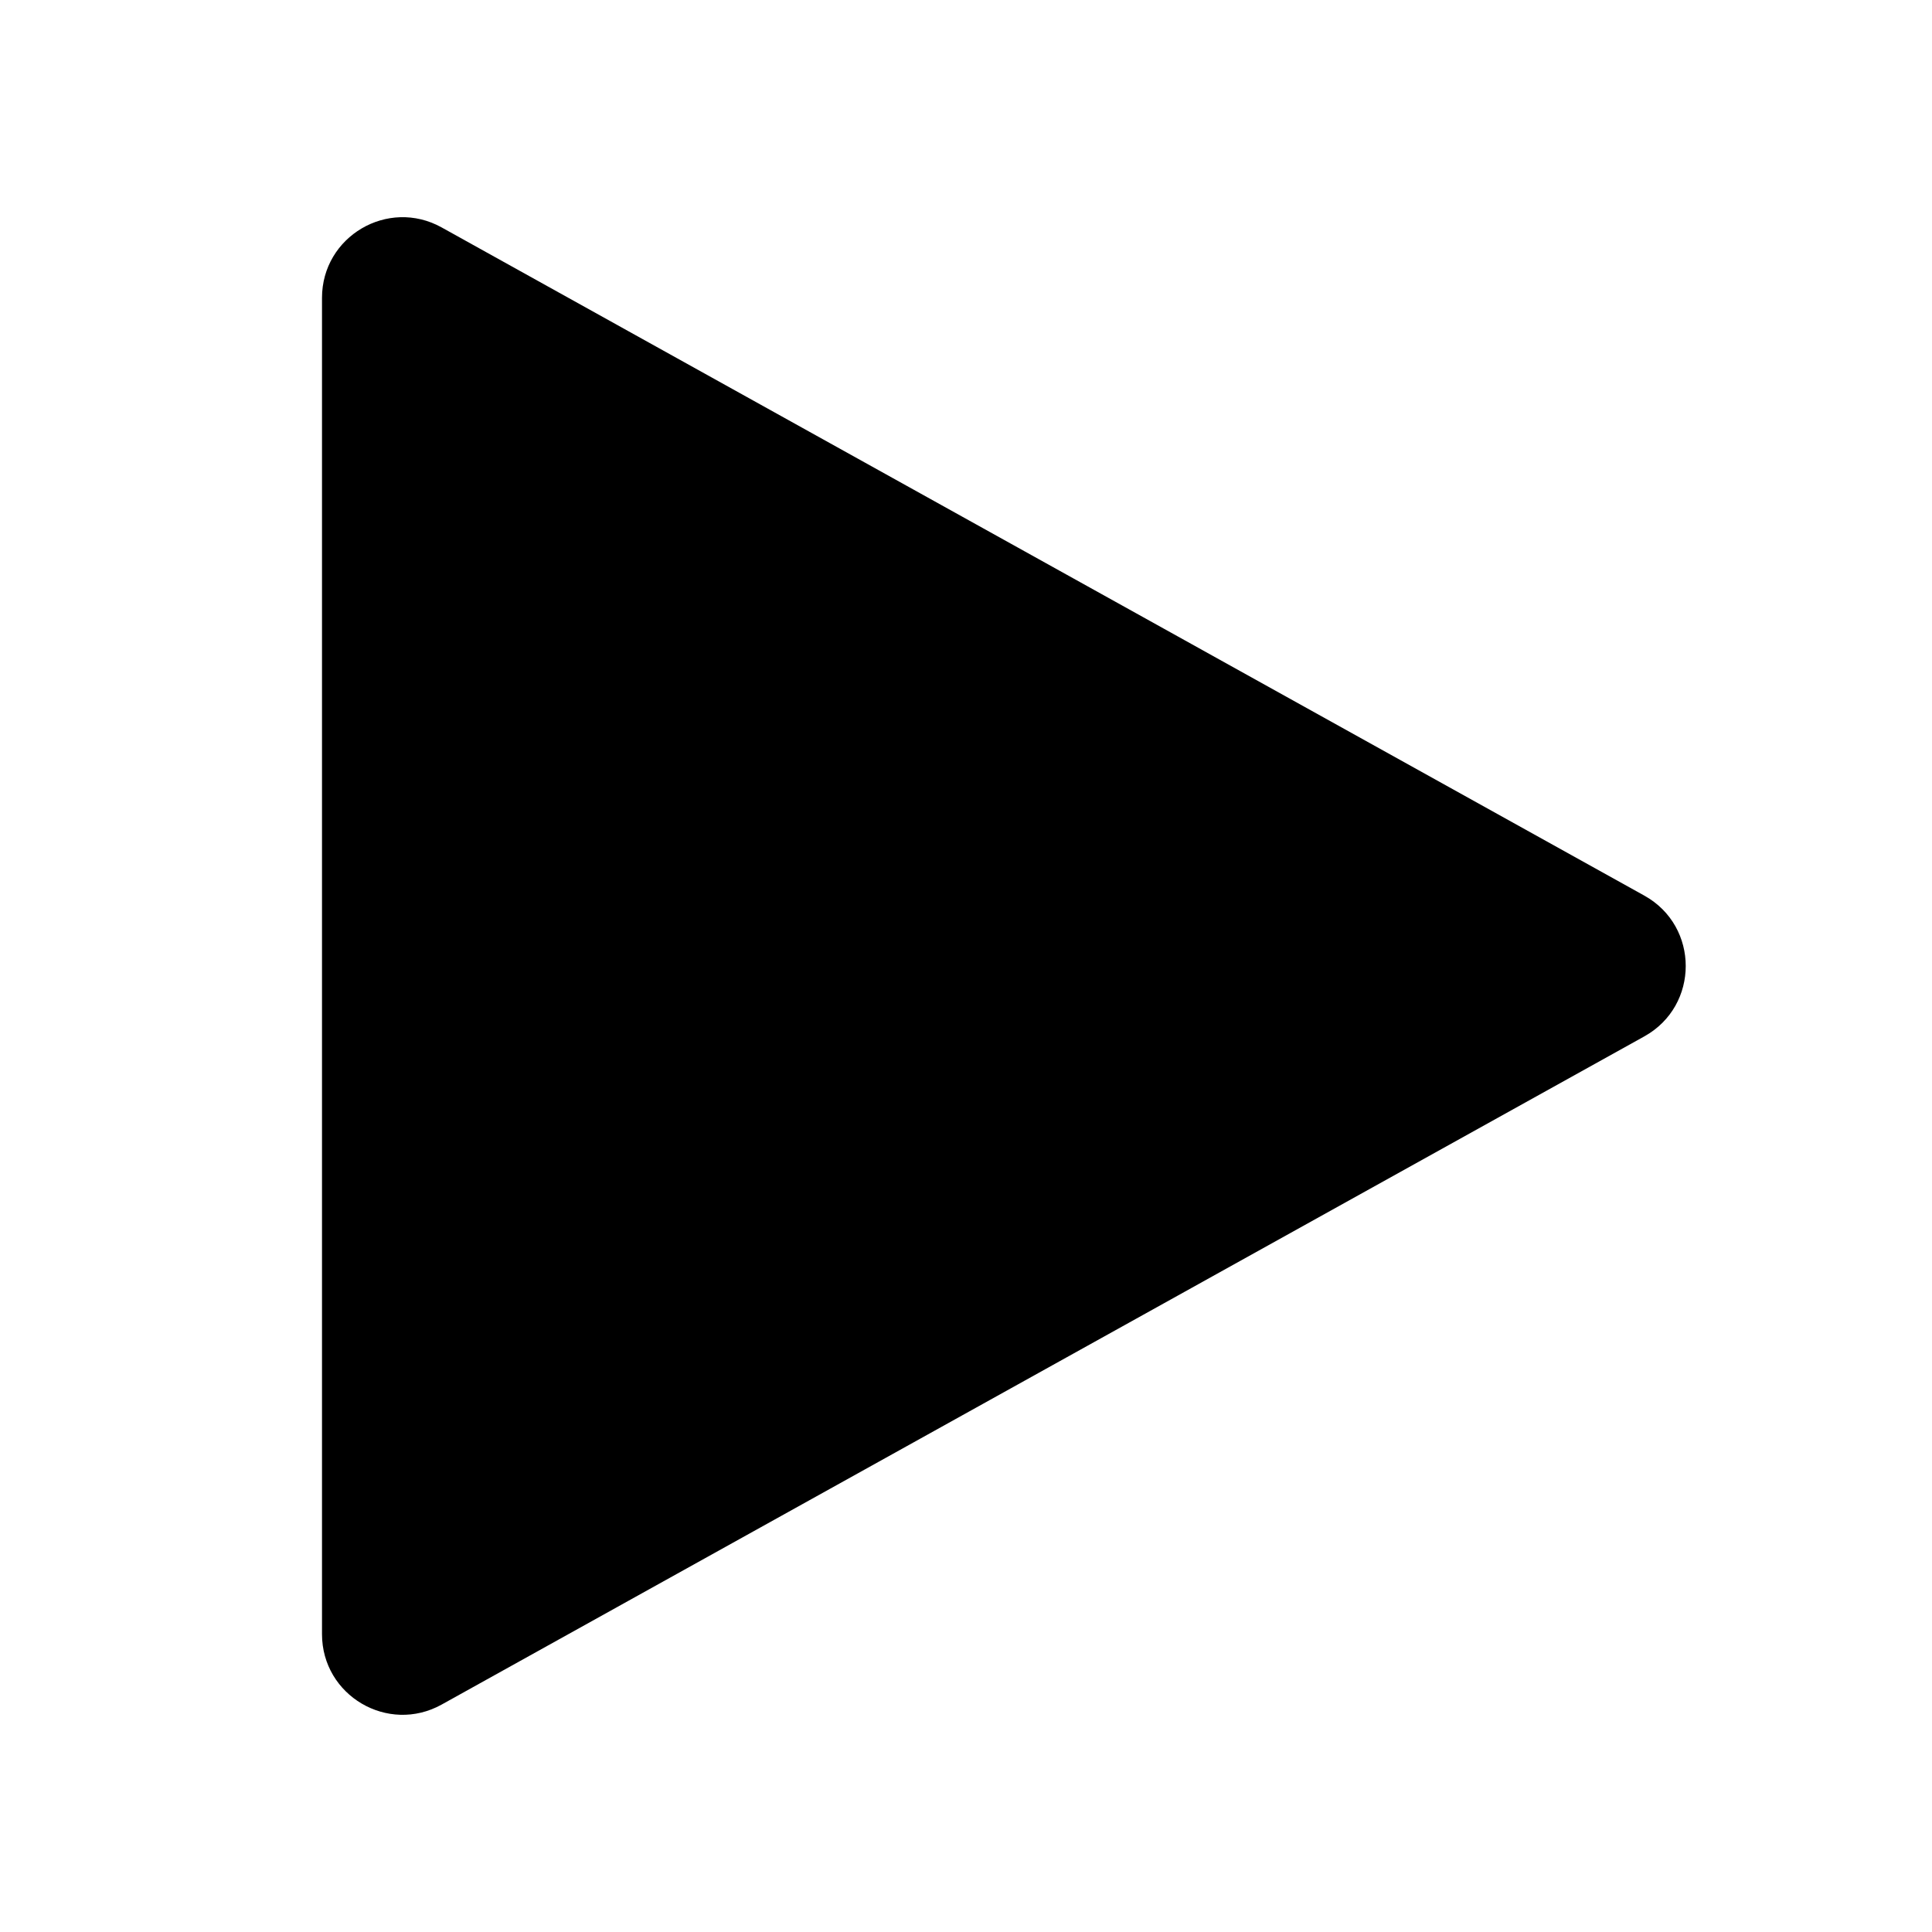
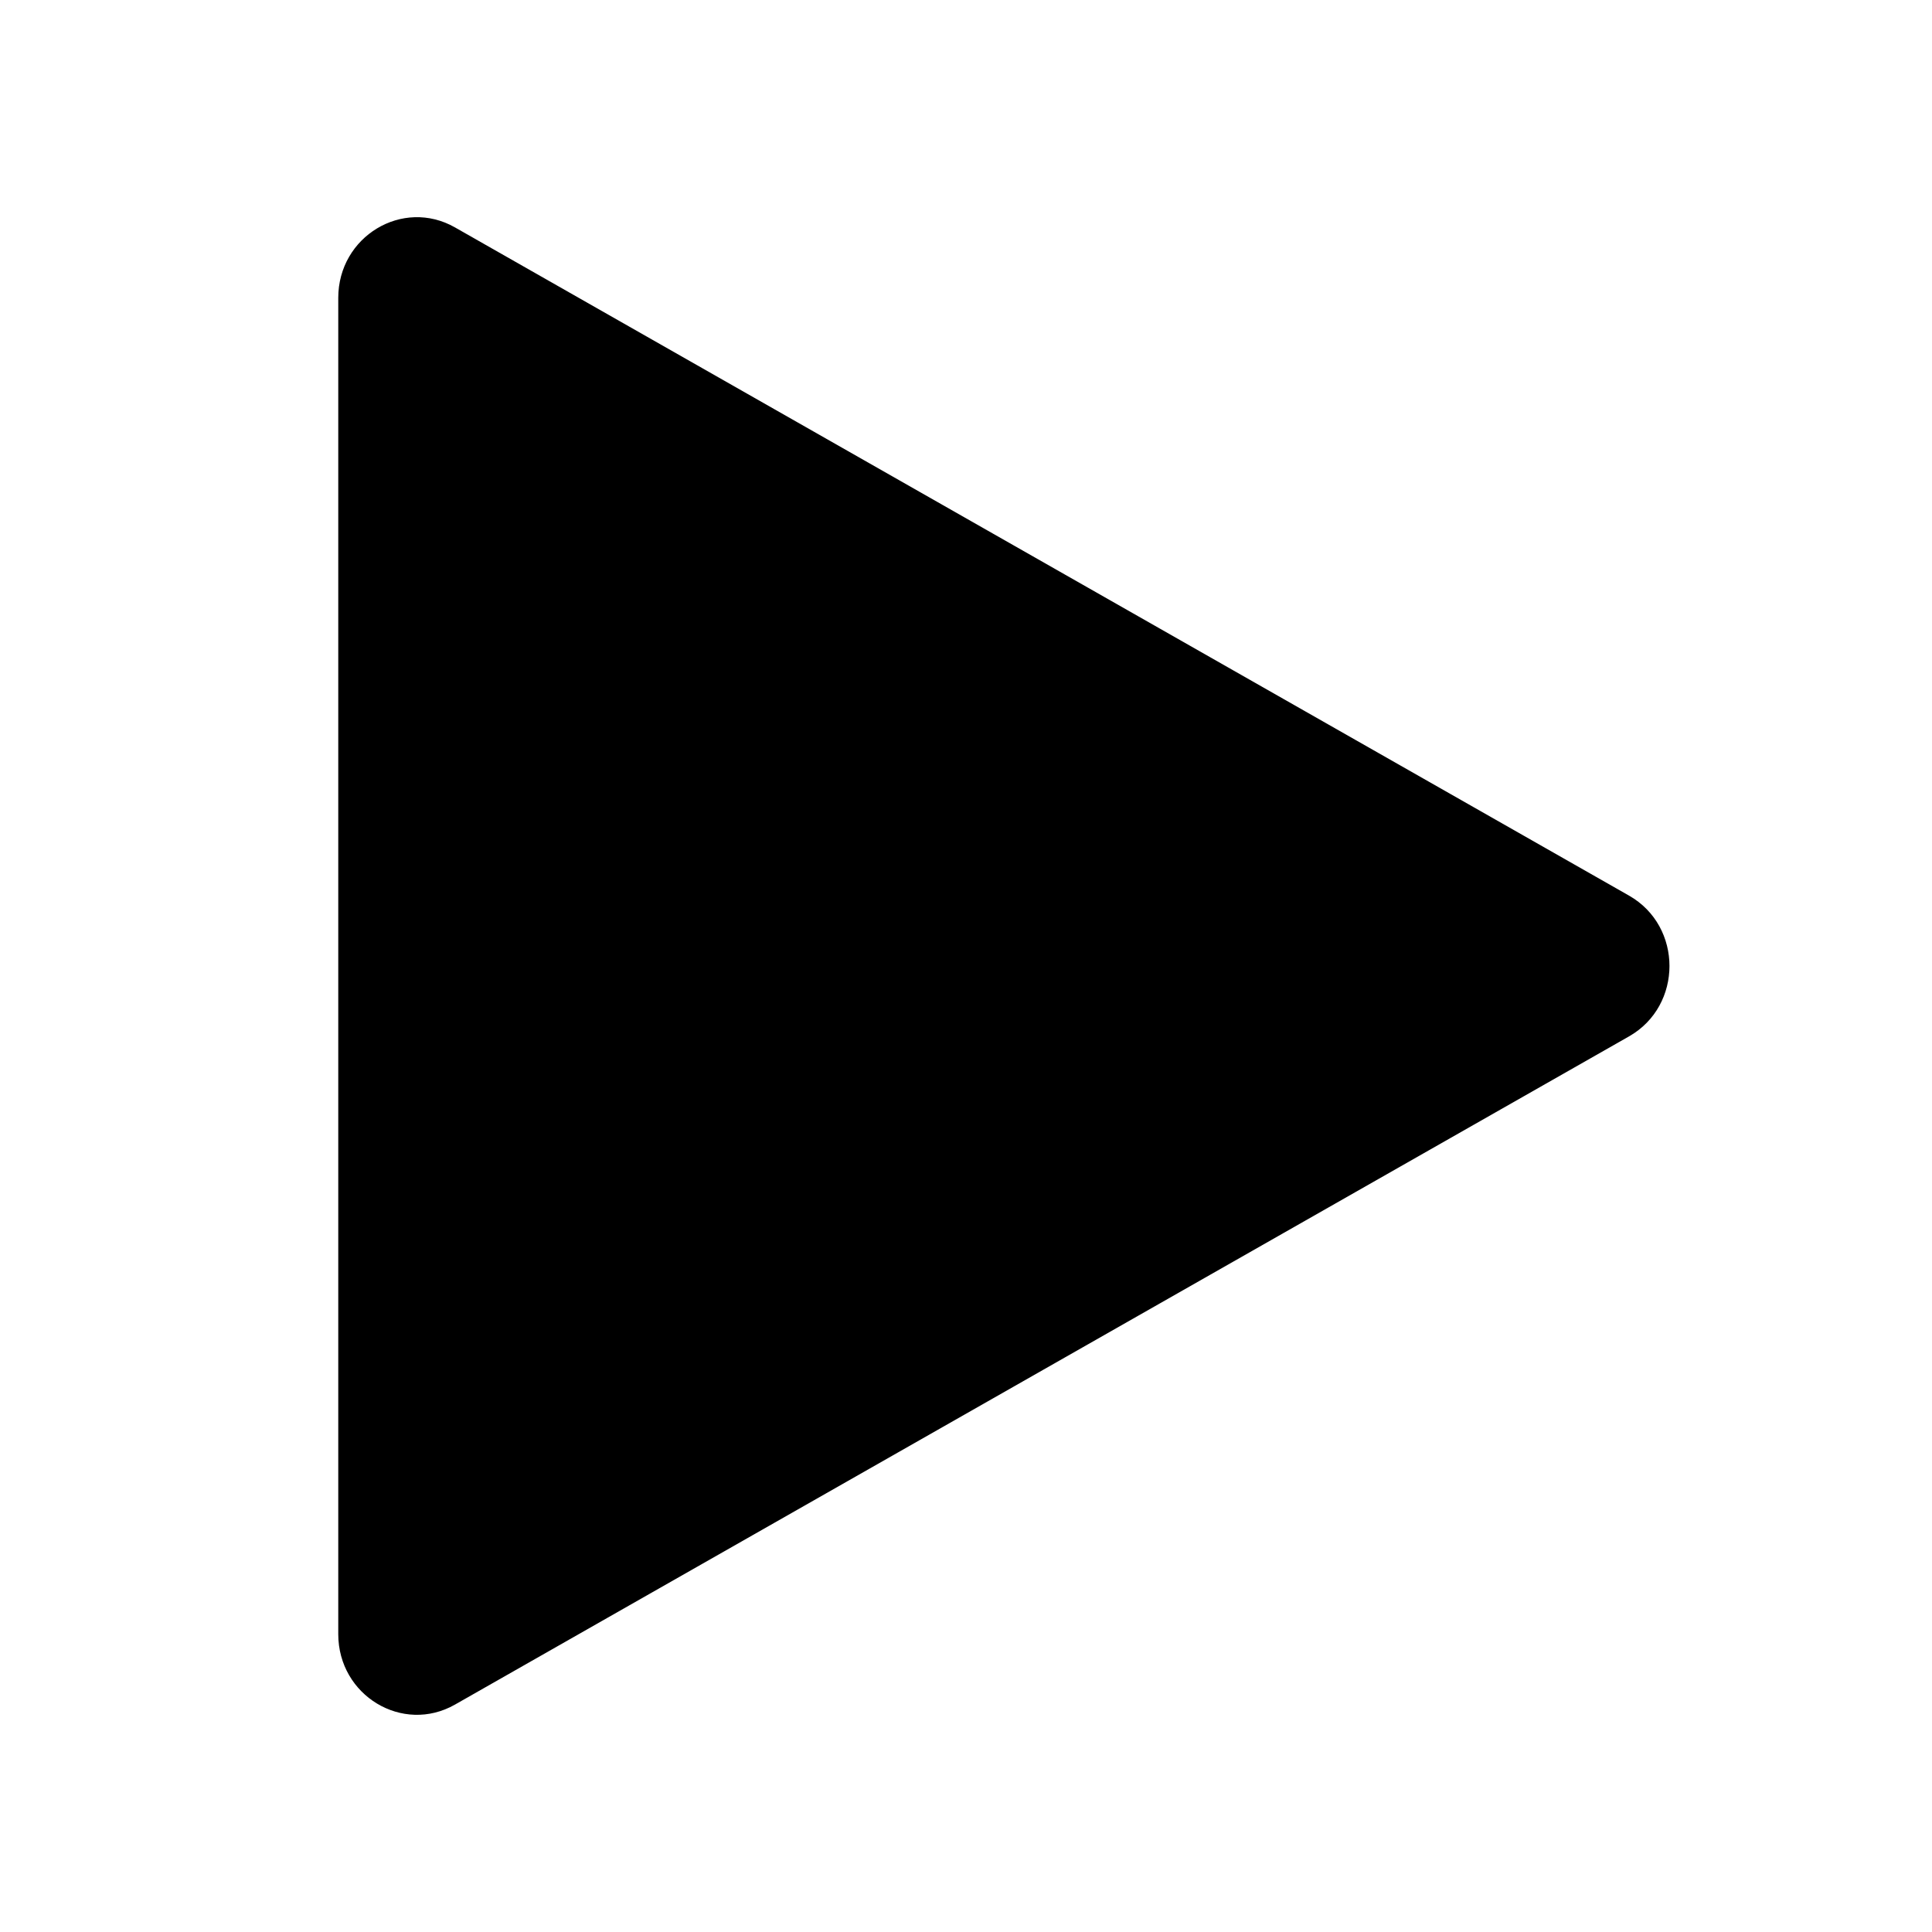
<svg xmlns="http://www.w3.org/2000/svg" width="24" height="24" viewBox="0 0 24 24" fill="none">
-   <path d="M20.427 11.126C21.112 11.507 21.112 12.493 20.427 12.874L5.486 21.175C4.819 21.545 4 21.063 4 20.3L4 3.7C4 2.937 4.819 2.455 5.486 2.825L20.427 11.126Z" fill="black" />
+   <path d="M20.237 11.126C20.906 11.507 20.906 12.493 20.237 12.874L5.652 21.175C5.002 21.545 4.202 21.063 4.202 20.3L4.202 3.7C4.202 2.937 5.002 2.455 5.652 2.825L20.237 11.126Z" fill="black" />
</svg>
